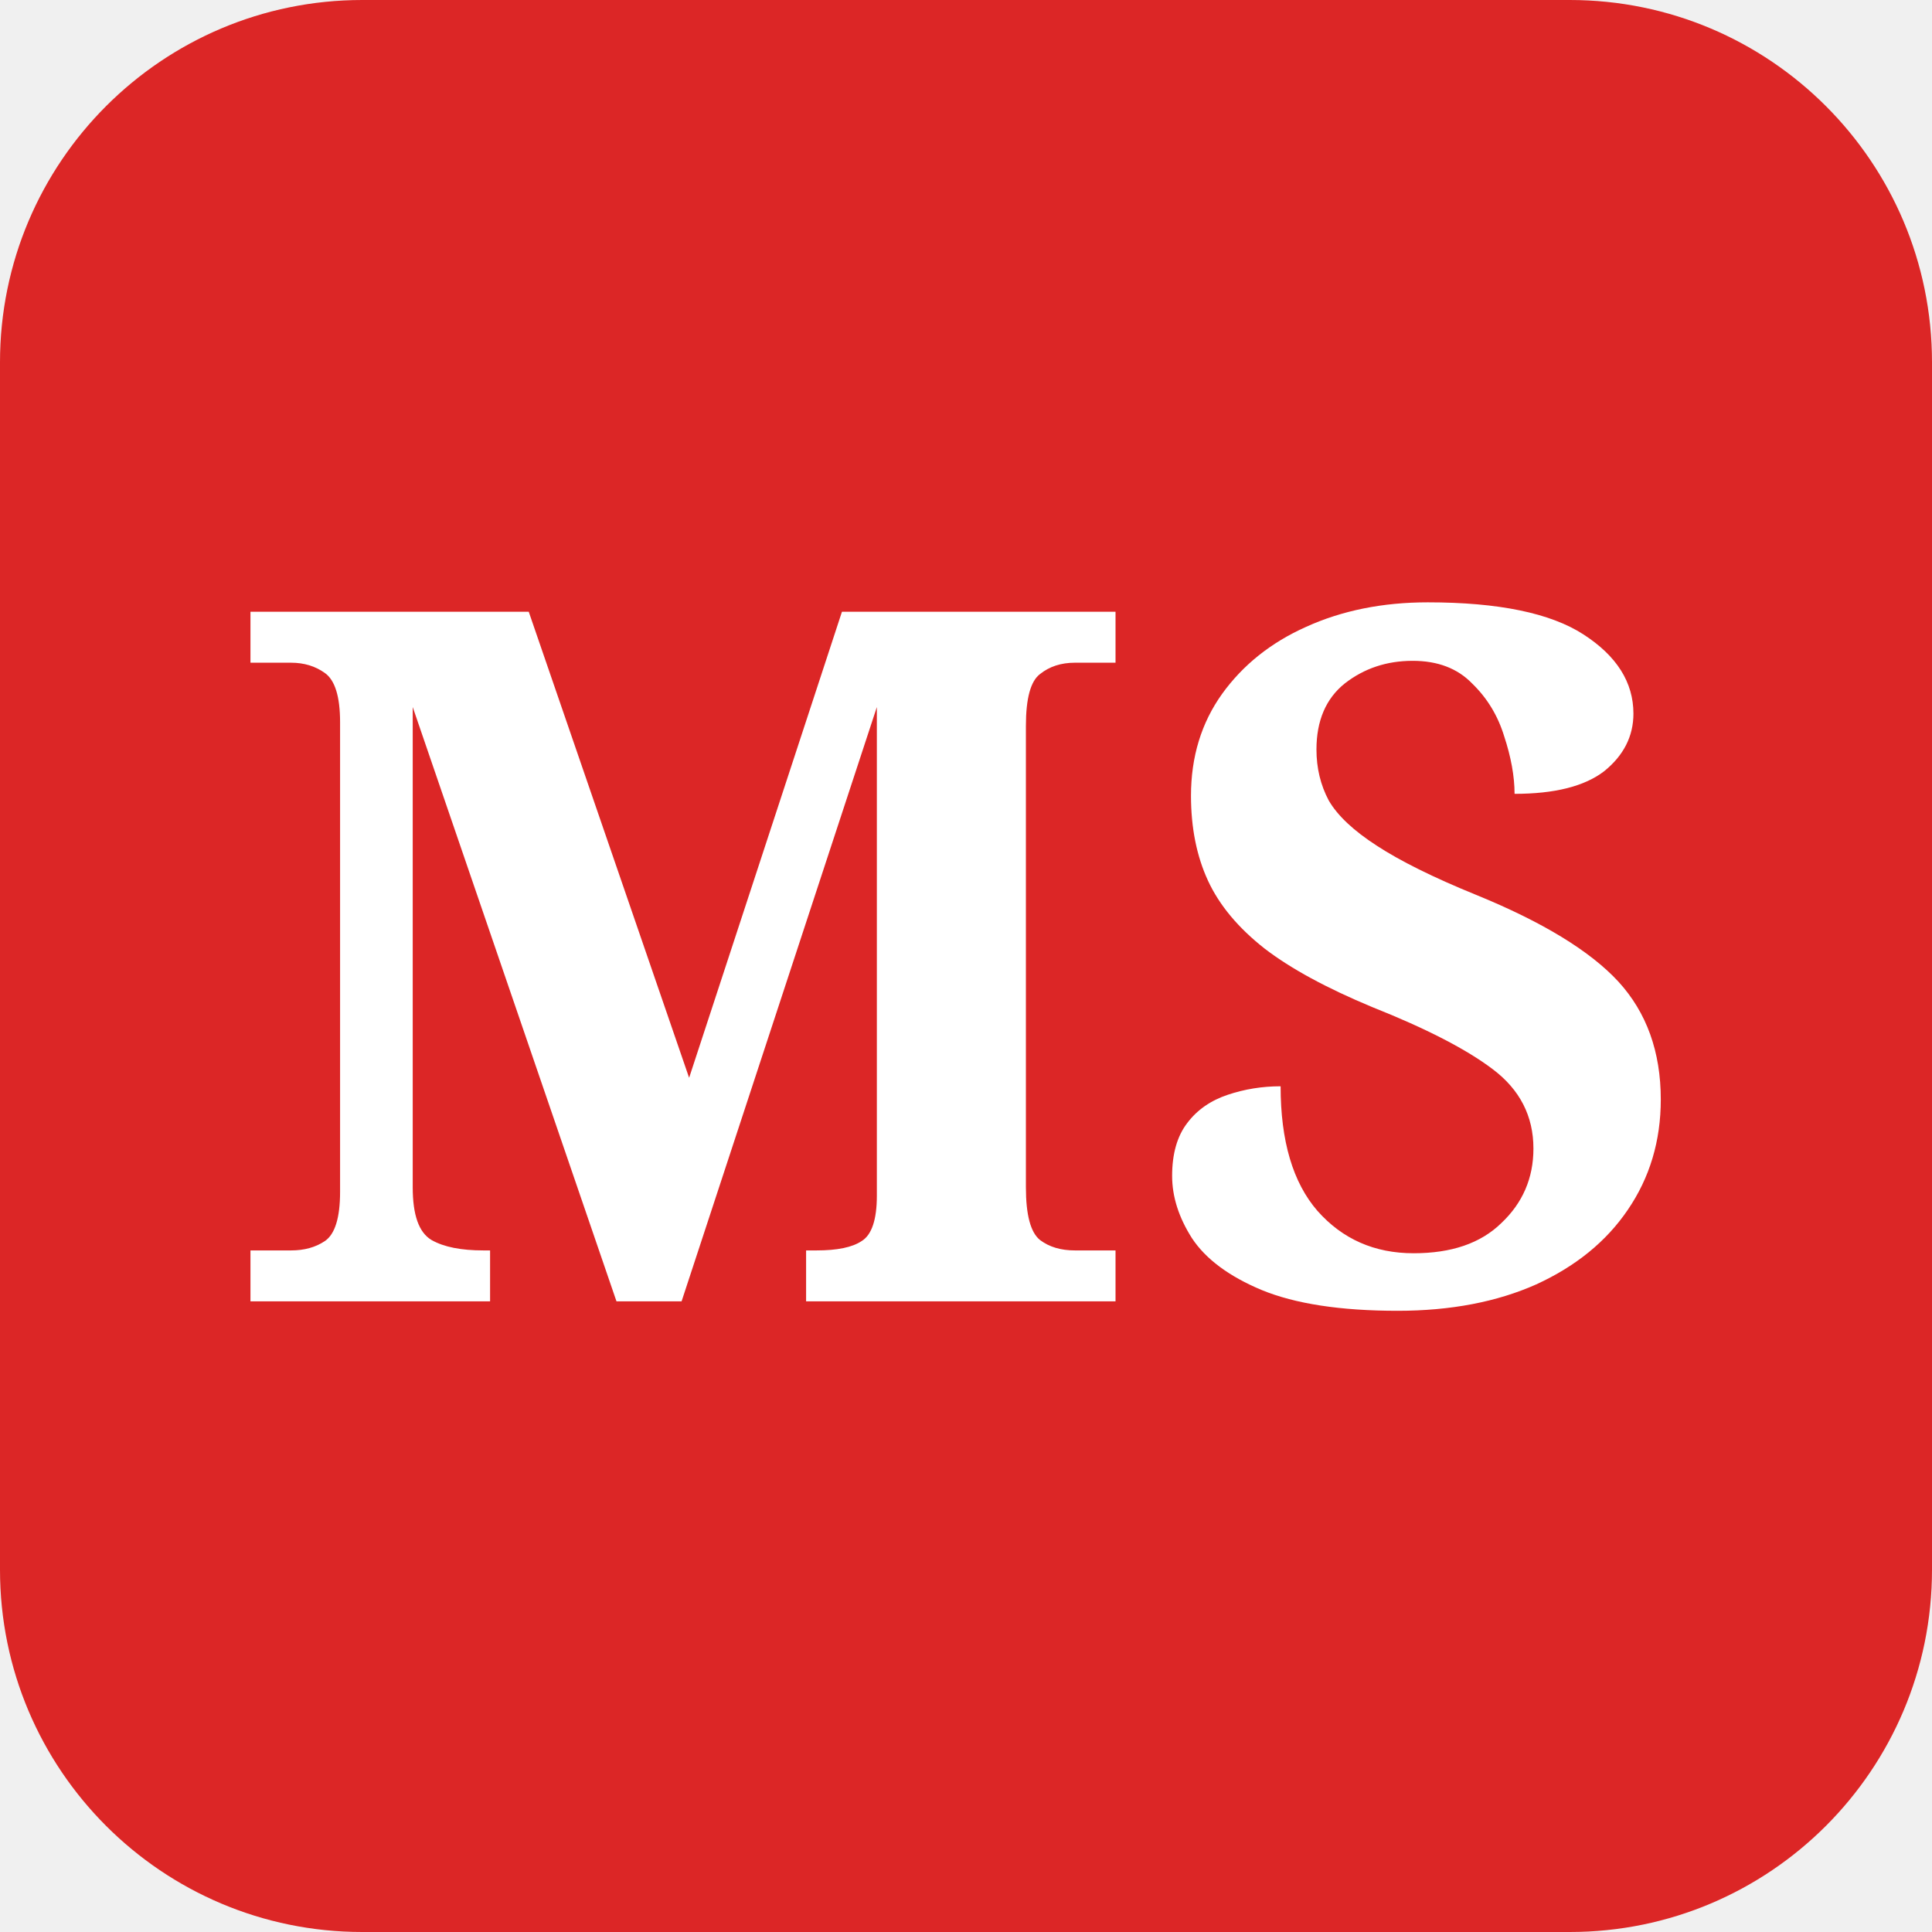
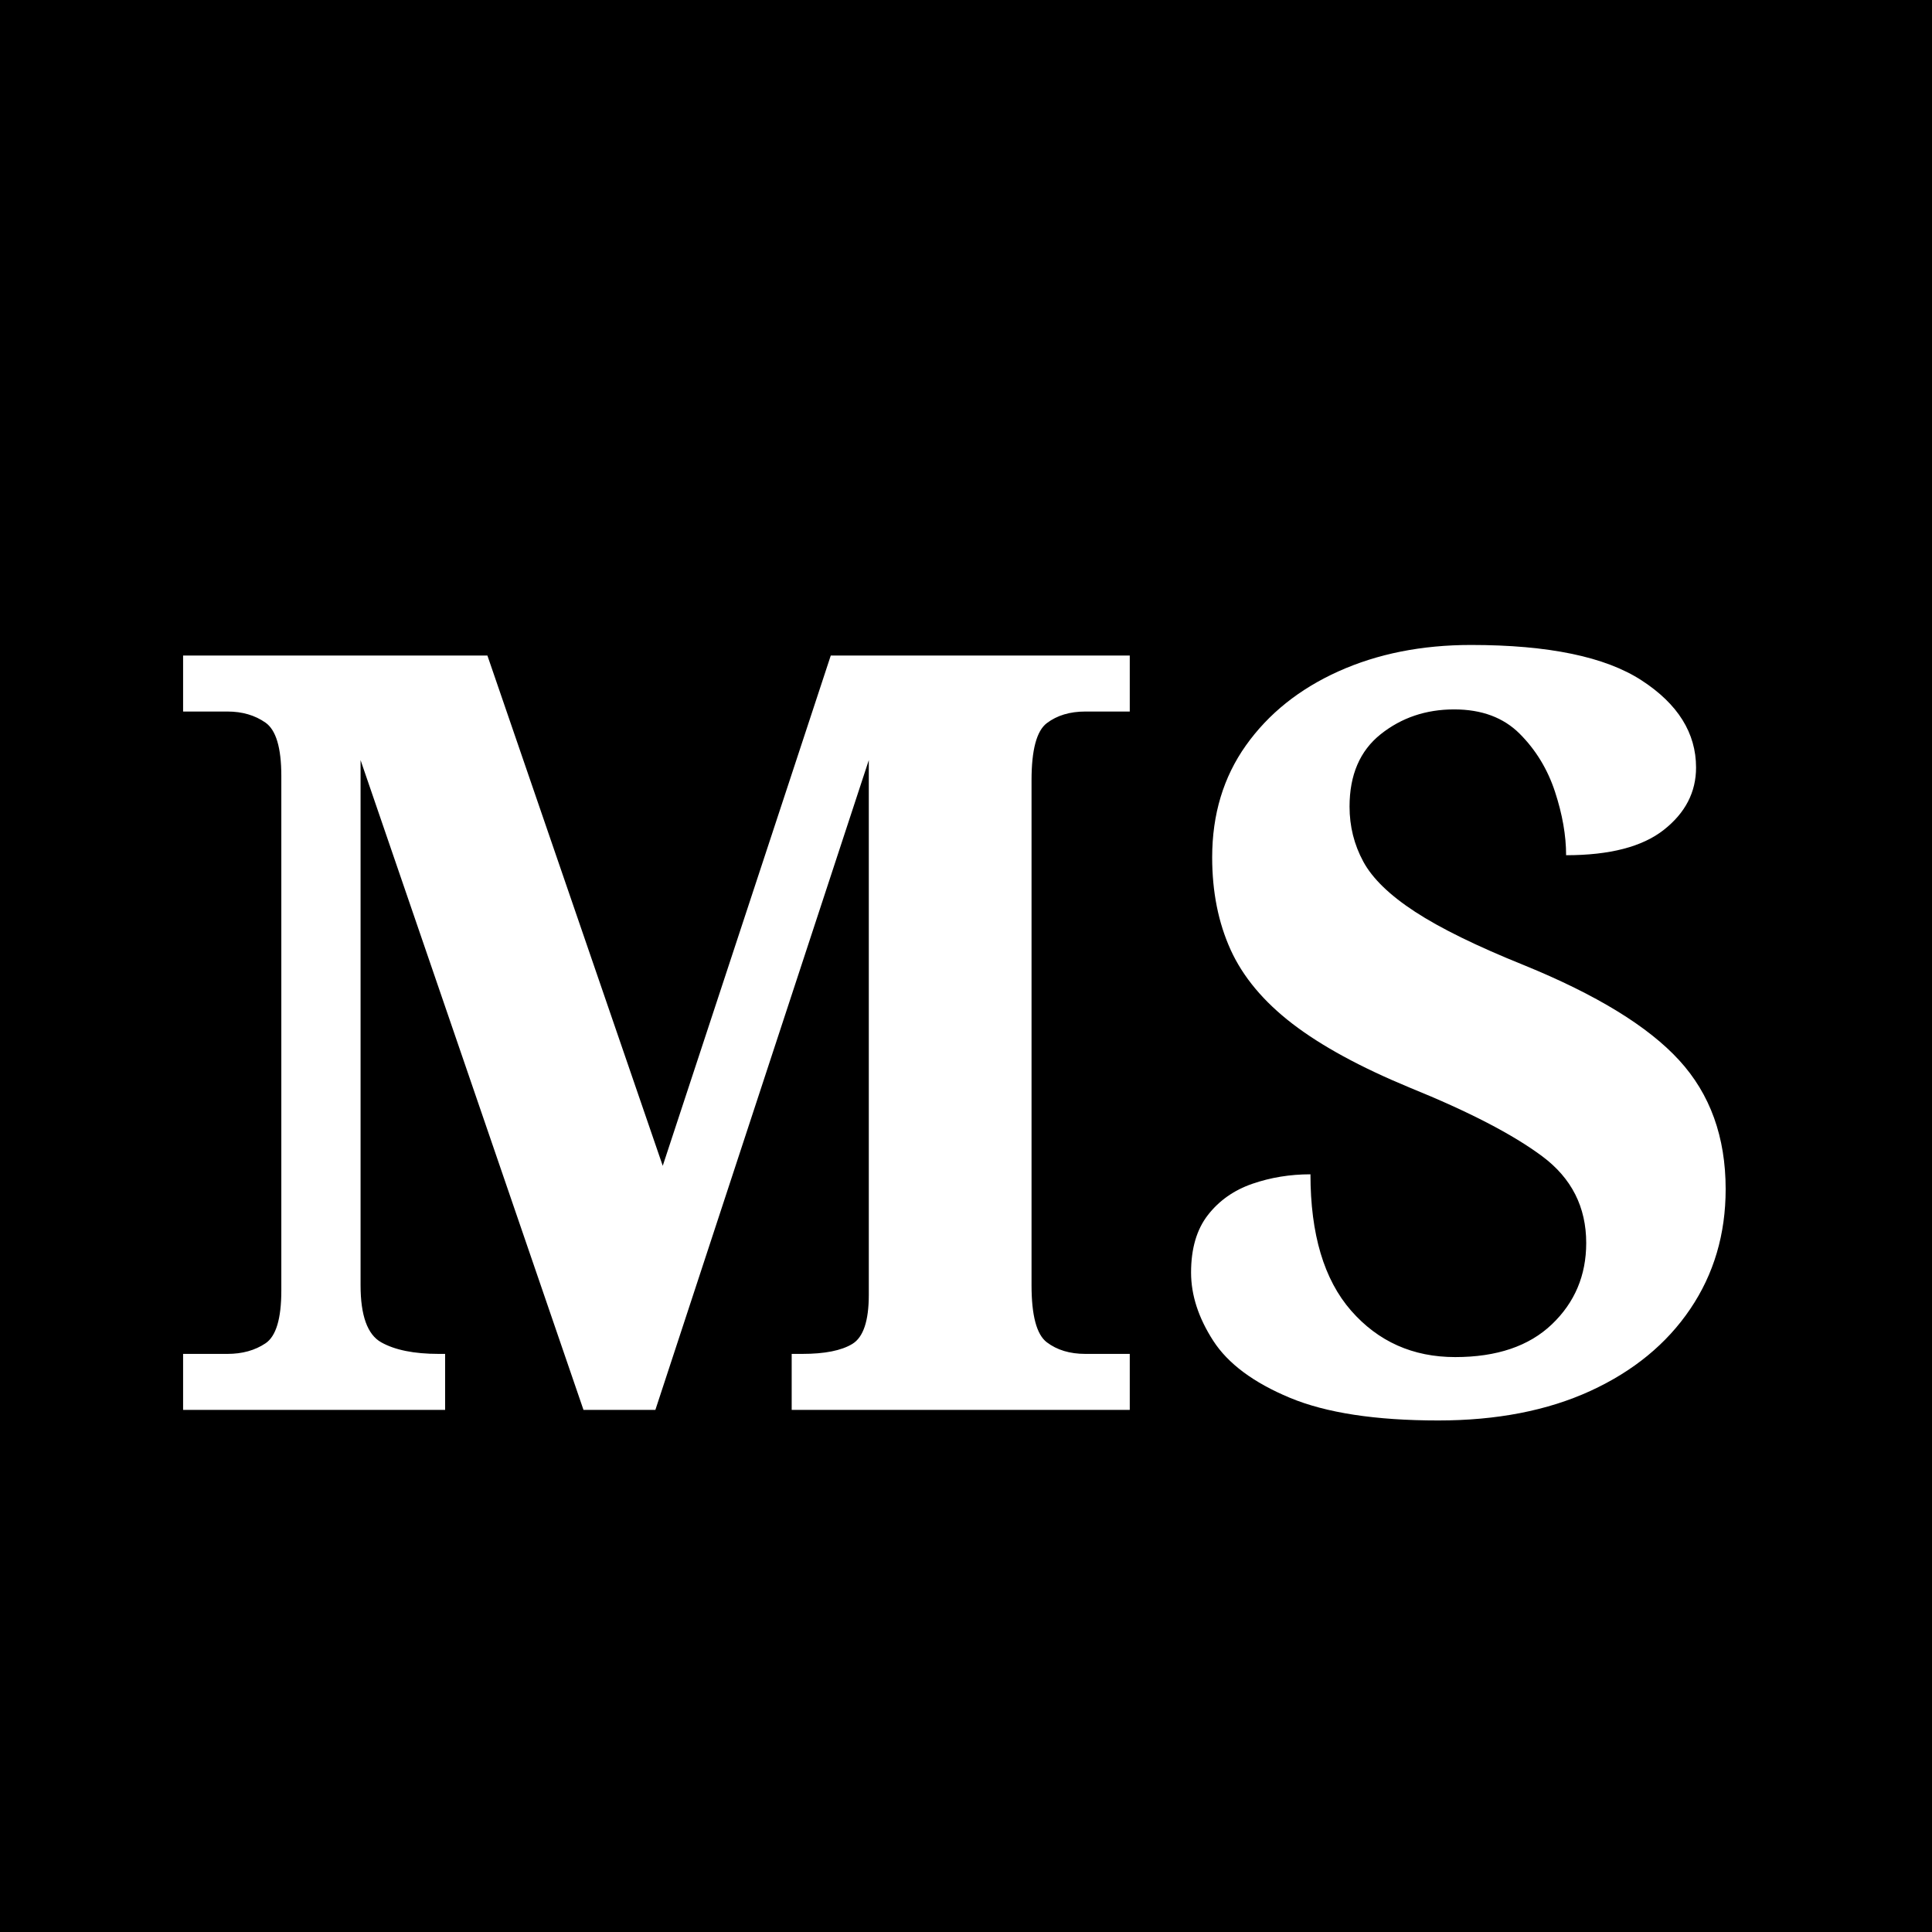
- <svg xmlns="http://www.w3.org/2000/svg" width="32" height="32" viewBox="0 0 32 32" fill="none">
-   <rect width="32" height="32" rx="6" fill="#dc2626" />
-   <text x="50%" y="50%" dominant-baseline="middle" text-anchor="middle" fill="white" font-size="16" font-family="serif" font-weight="bold">MS</text>
+ <svg xmlns="http://www.w3.org/2000/svg" width="512" height="512" viewBox="0 0 512 512" fill="none">
+   <rect width="512" height="512" fill="#000000" />
+   <text x="50%" y="54%" dominant-baseline="middle" text-anchor="middle" fill="white" font-size="280" font-family="serif" font-weight="bold">MS</text>
</svg>
